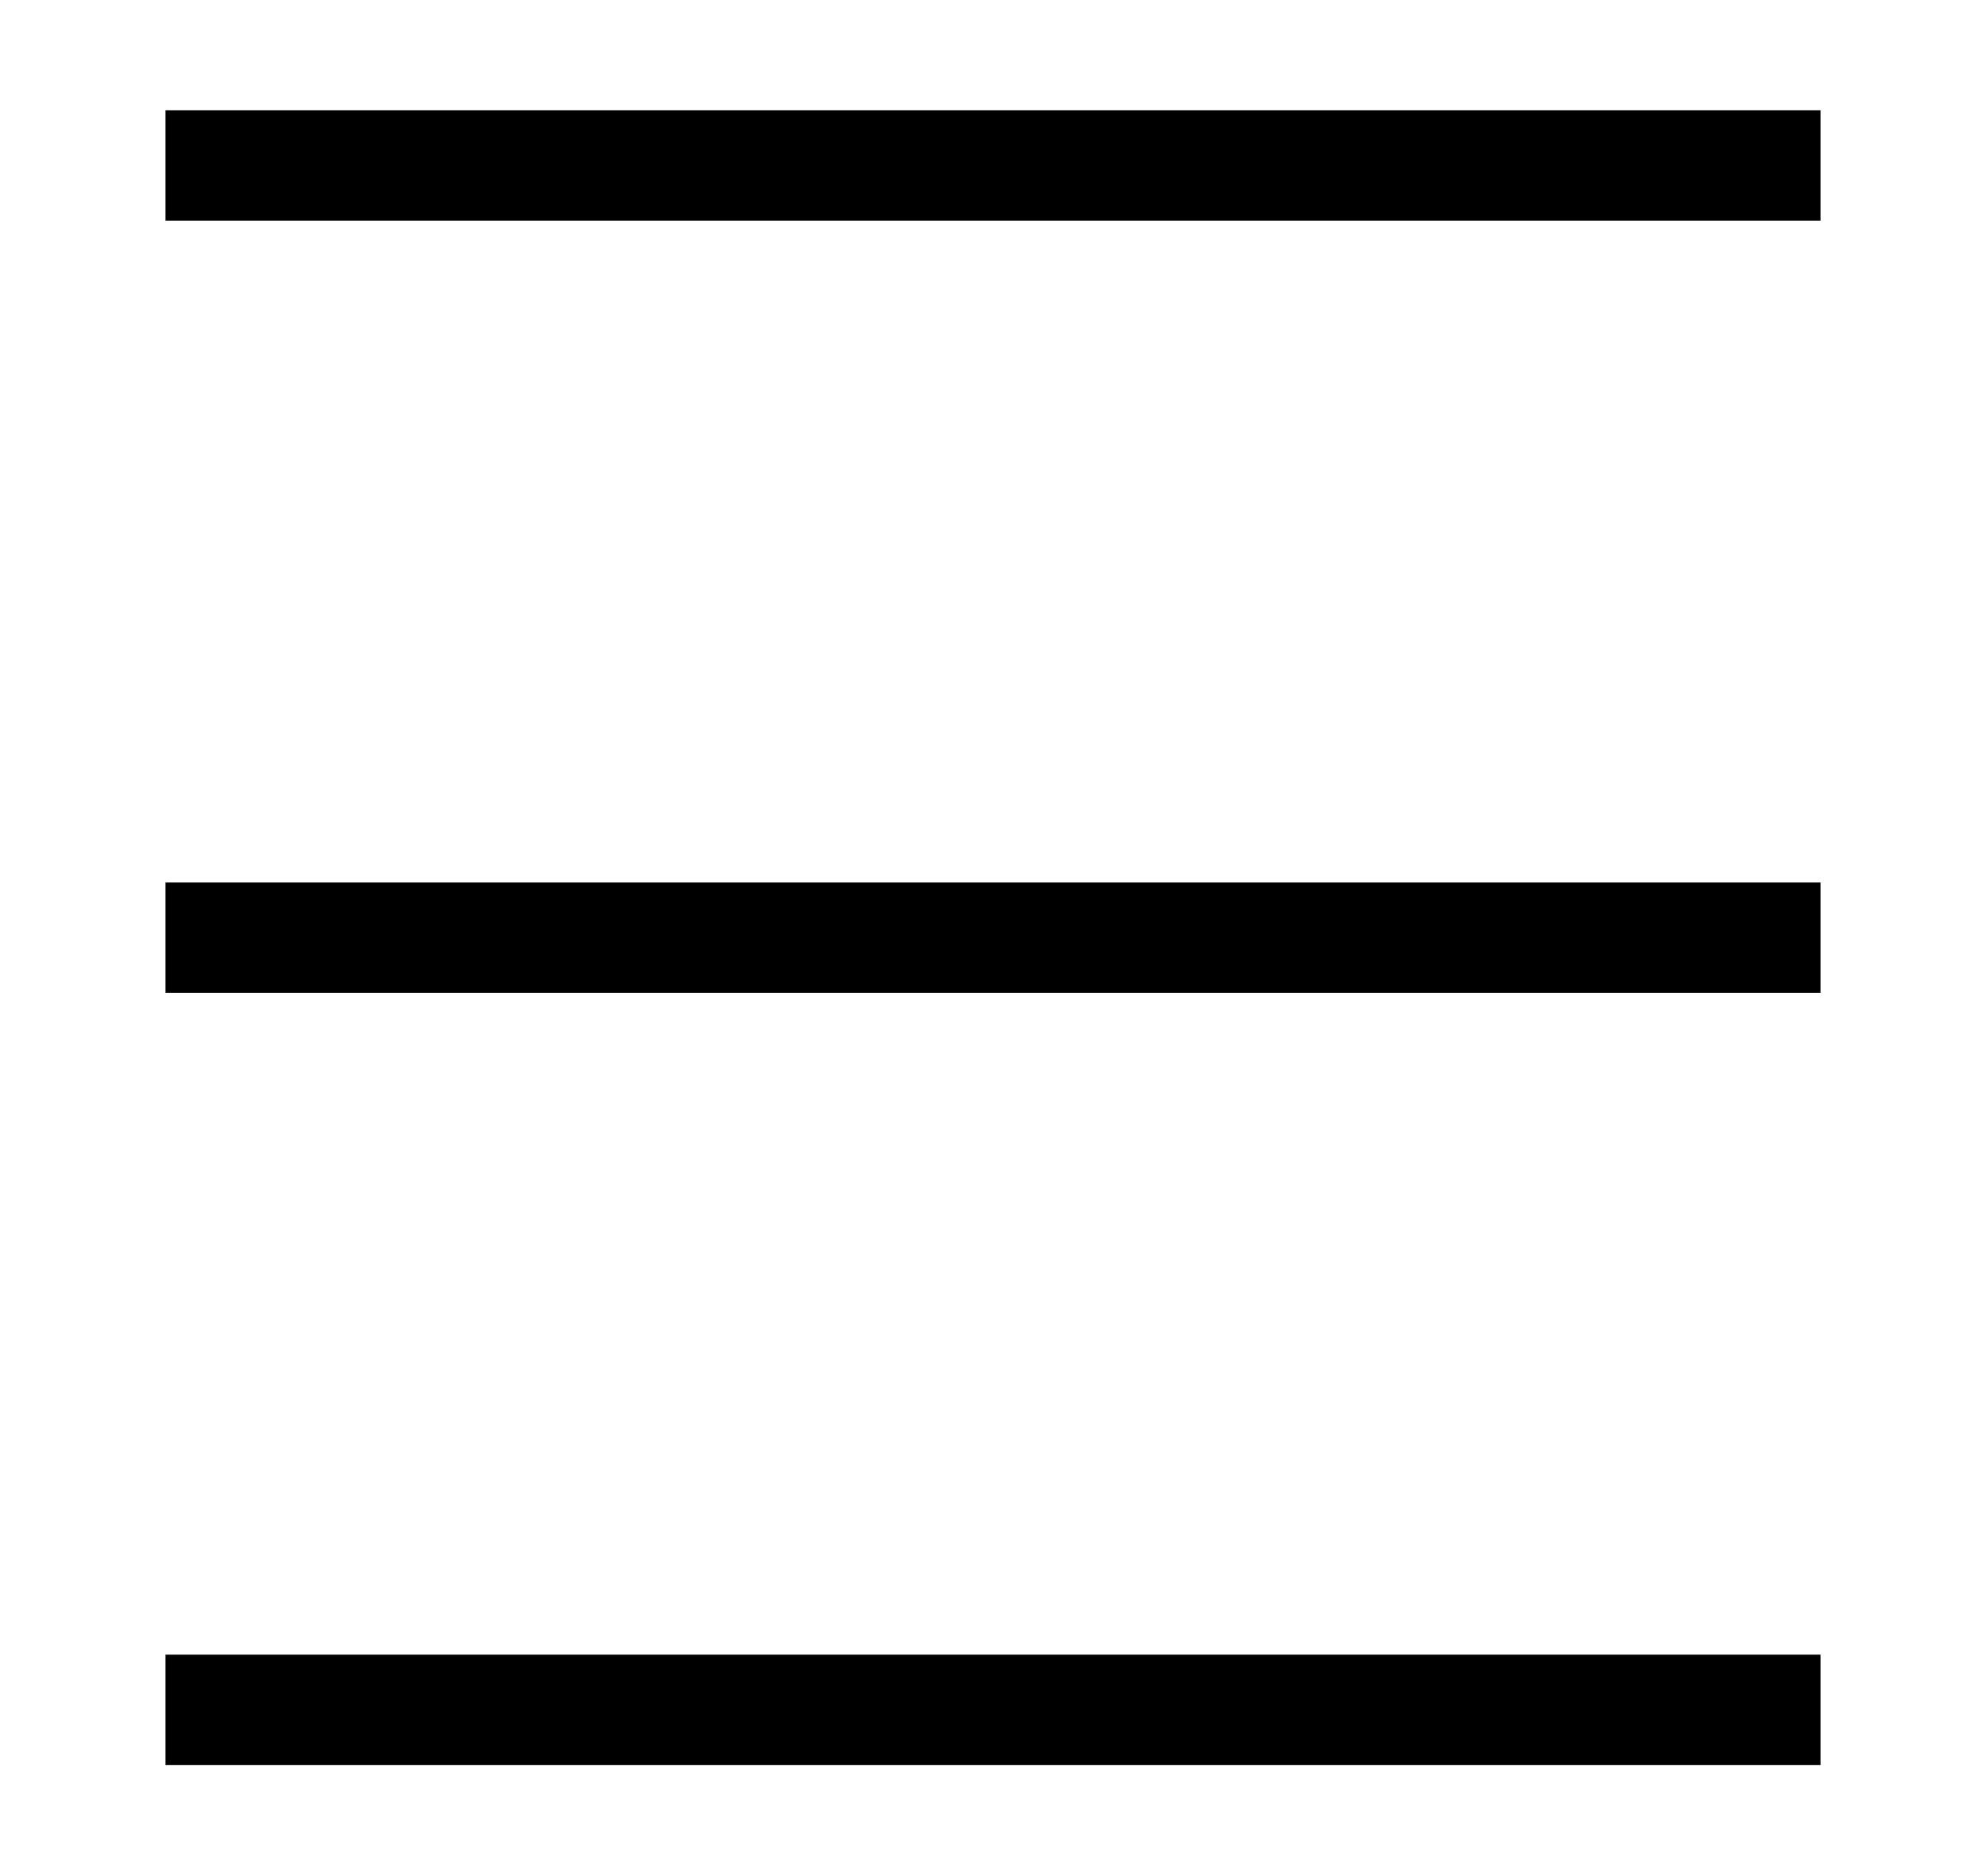
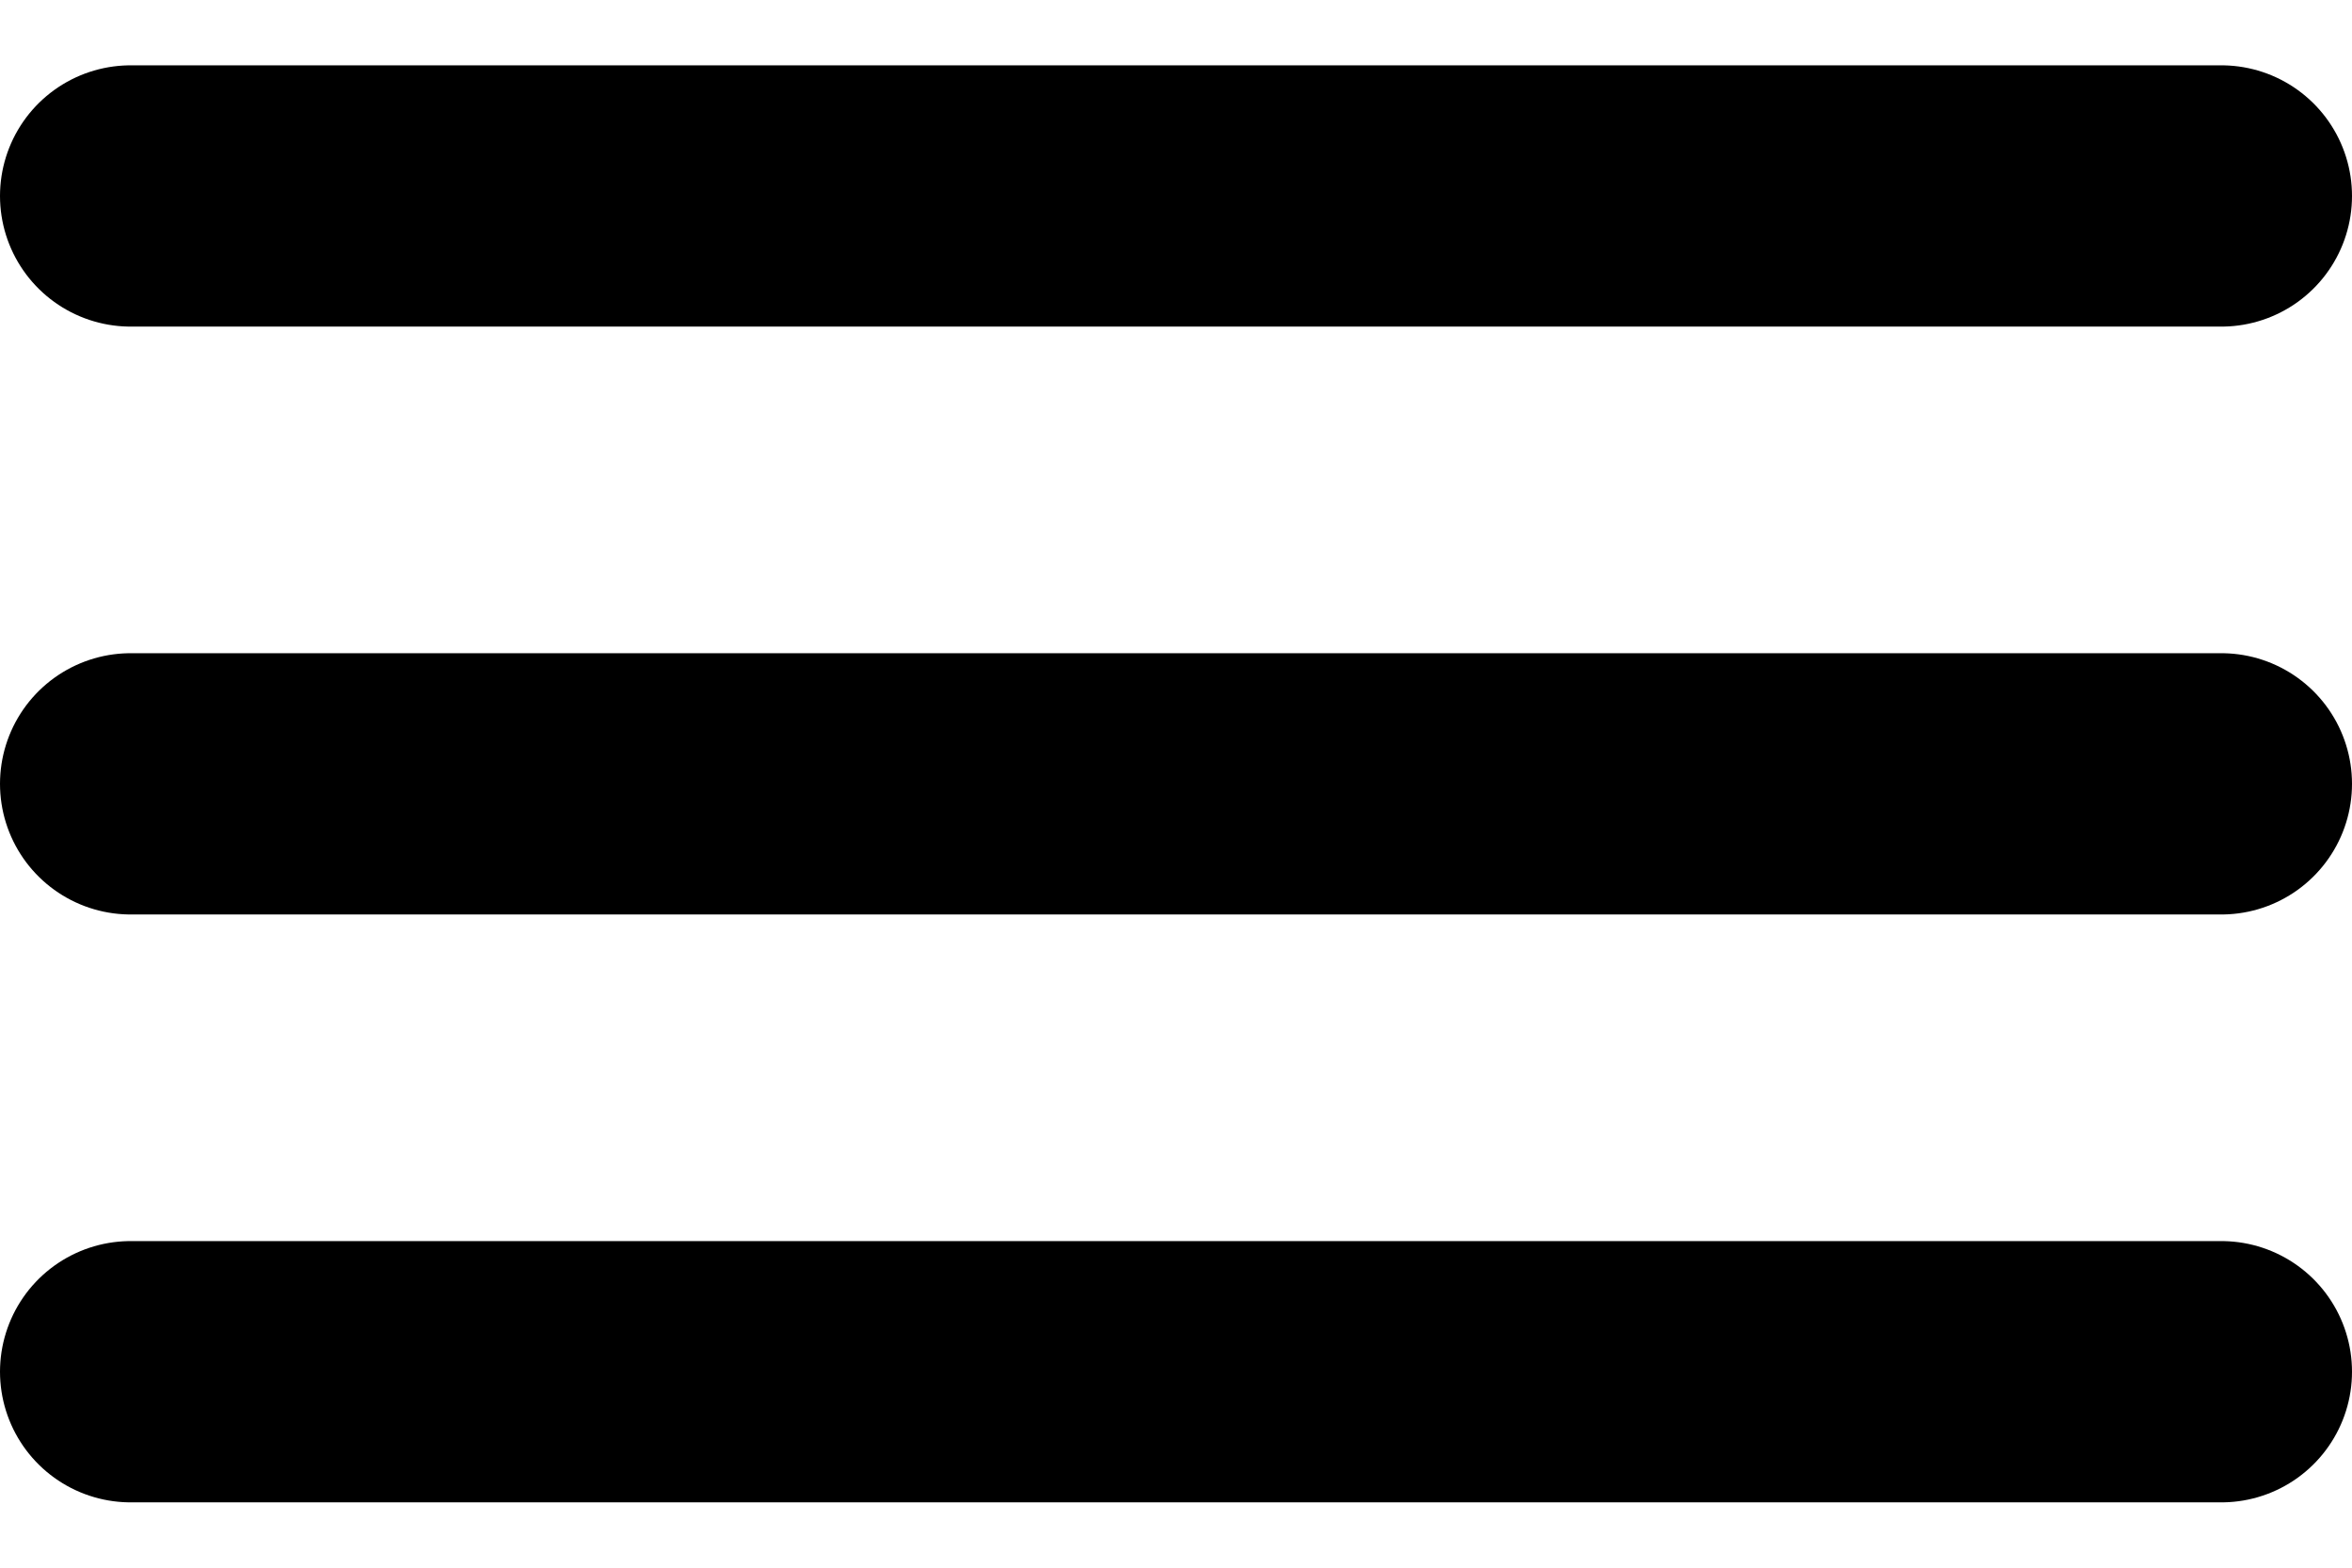
- <svg xmlns="http://www.w3.org/2000/svg" viewBox="0 0 18 17" fill="none">
-   <path d="M0 1H15" transform="translate(1.5 0.5)" stroke="currentColor" strokeWidth="2" strokeLinecap="square" />
-   <path d="M0 1H15" transform="translate(1.5 7.5)" stroke="currentColor" strokeWidth="2" strokeLinecap="square" />
-   <path d="M0 1H15" transform="translate(1.5 14.5)" stroke="currentColor" strokeWidth="2" strokeLinecap="square" />
+ <svg xmlns="http://www.w3.org/2000/svg" width="18" height="12" viewBox="0 0 18 12" fill="none">
+   <path d="M1 10.5H17" stroke="black" stroke-width="2" stroke-linecap="round" />
+   <path d="M1 6H17" stroke="black" stroke-width="2" stroke-linecap="round" />
+   <path fill-rule="evenodd" clip-rule="evenodd" d="M1 1.5H17Z" fill="url(#paint0_linear)" />
+   <path d="M1 1.5H17" stroke="black" stroke-width="2" stroke-linecap="round" />
+   <defs>
+     <linearGradient id="paint0_linear" x1="1" y1="1" x2="1" y2="2" gradientUnits="userSpaceOnUse">
+       <stop stop-color="white" stop-opacity="0.5" />
+       <stop offset="1" stop-opacity="0.5" />
+     </linearGradient>
+   </defs>
</svg>
